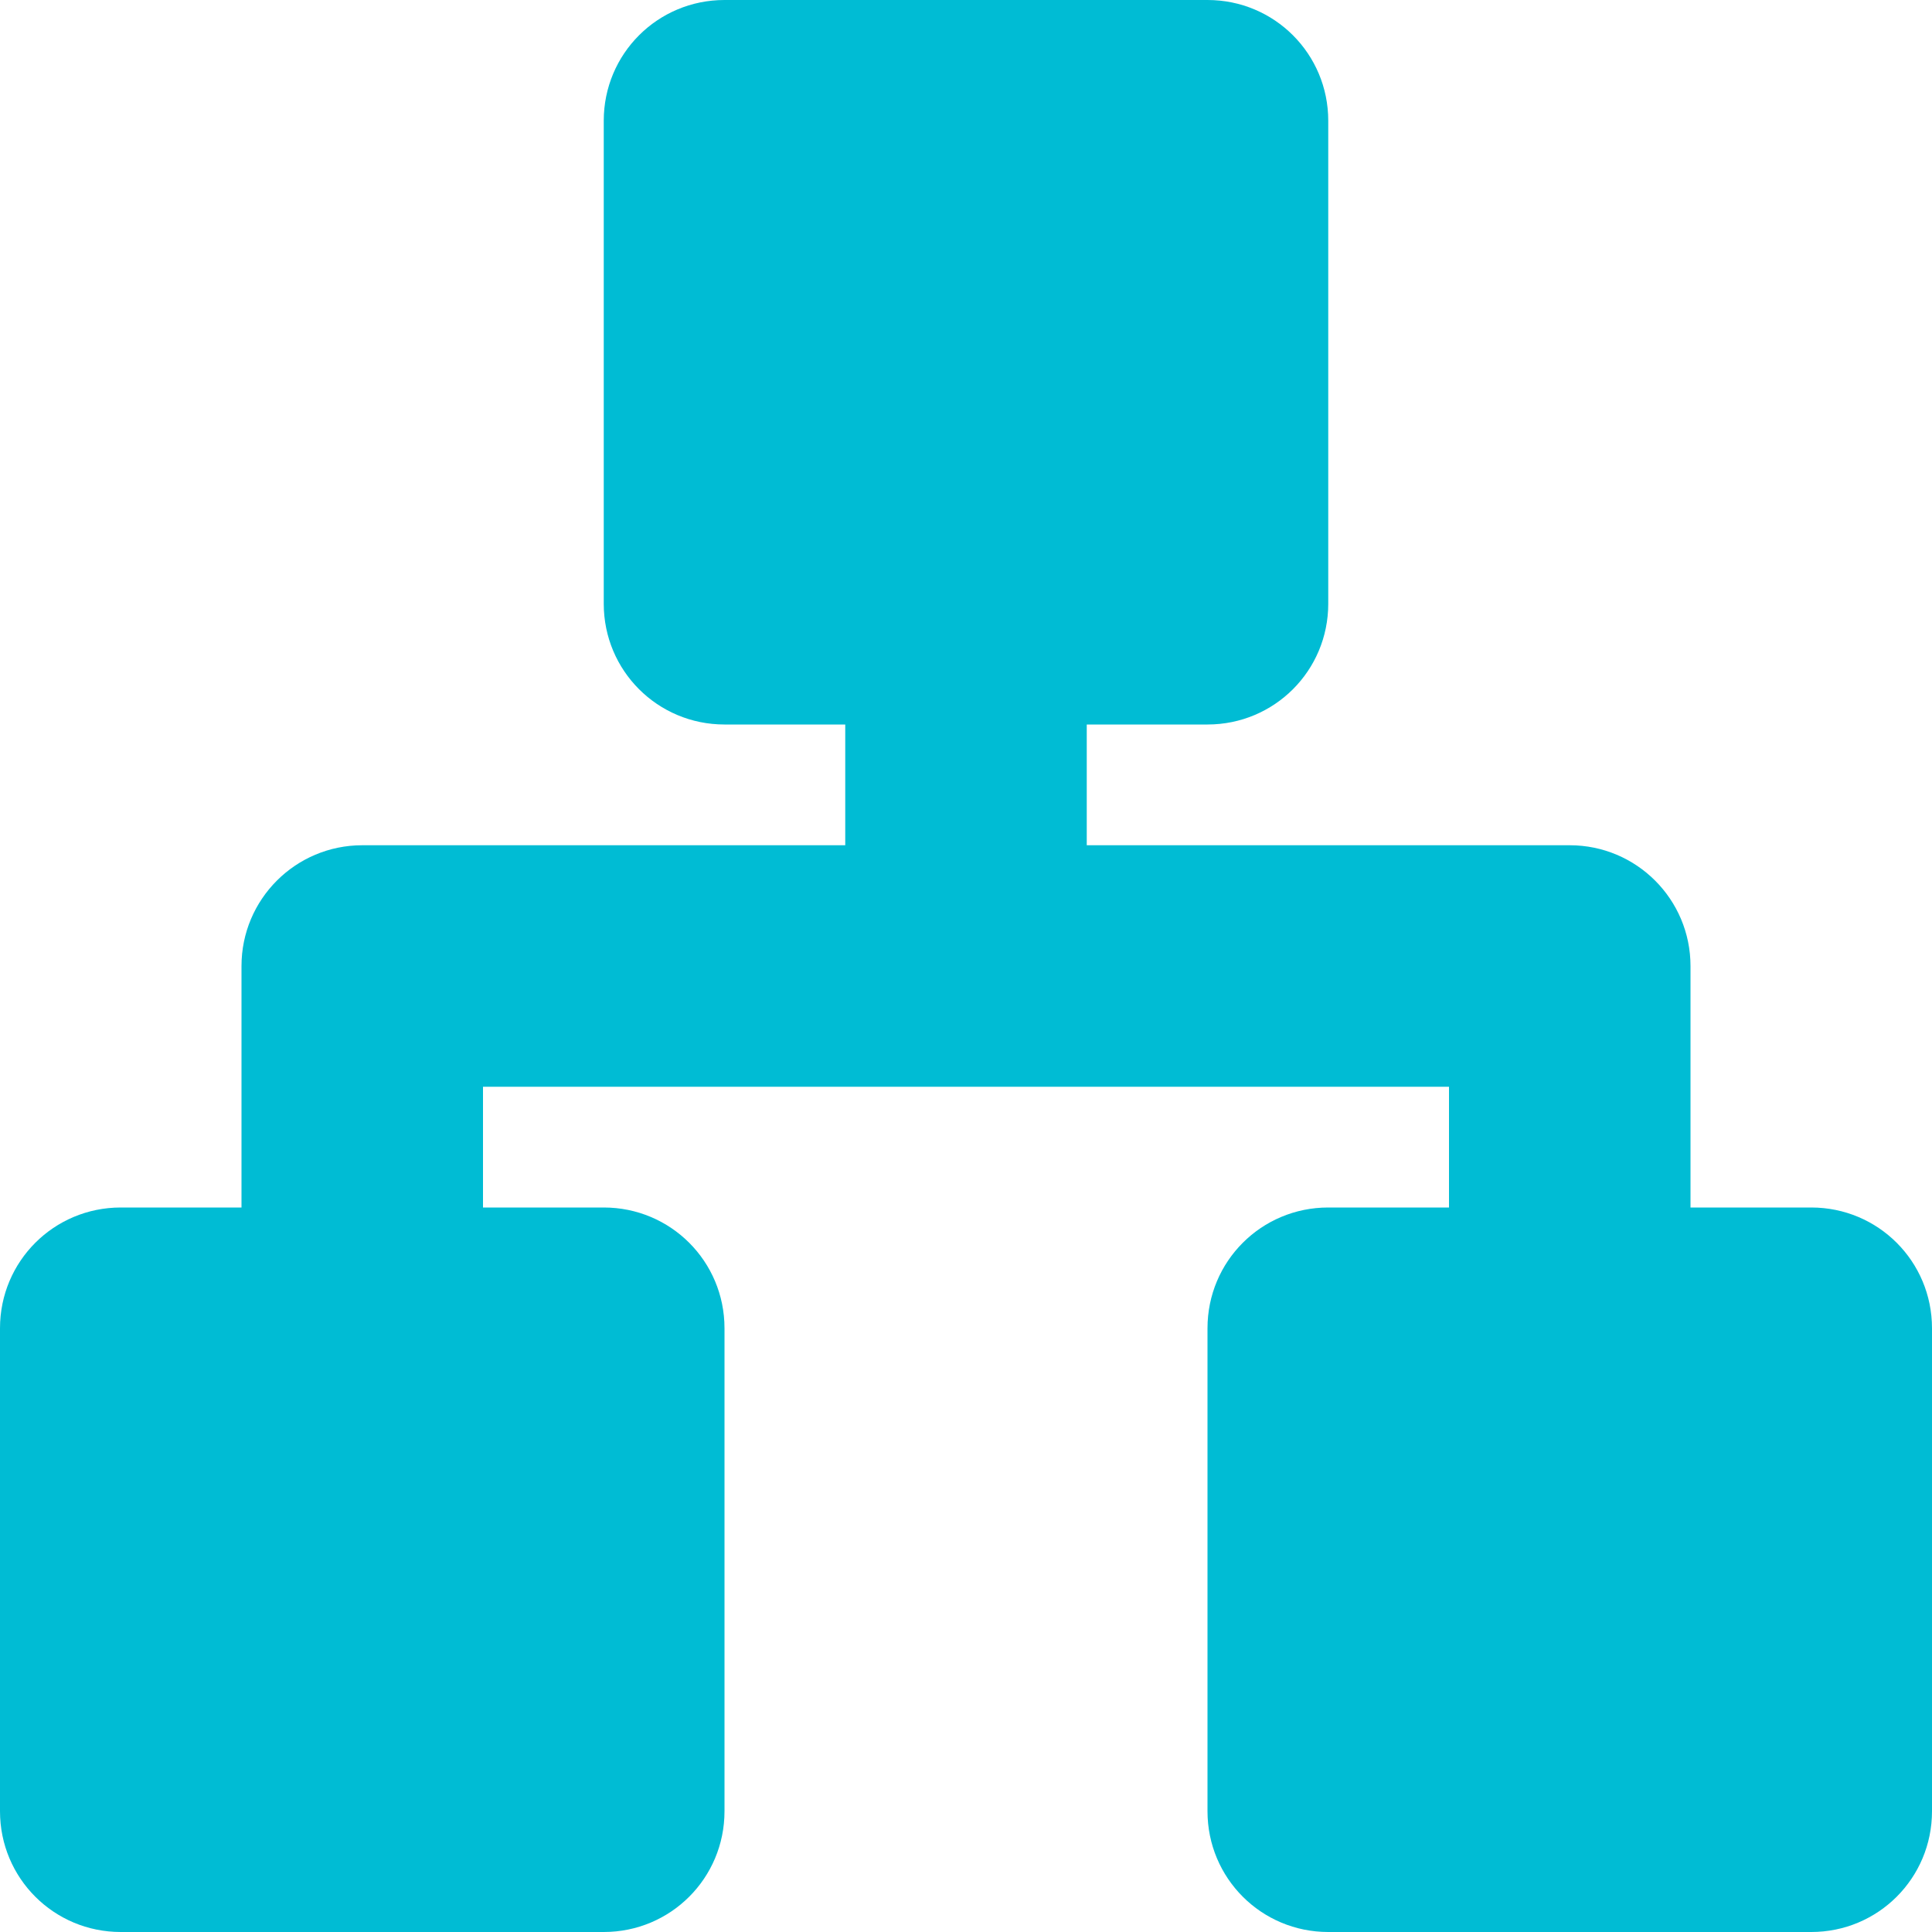
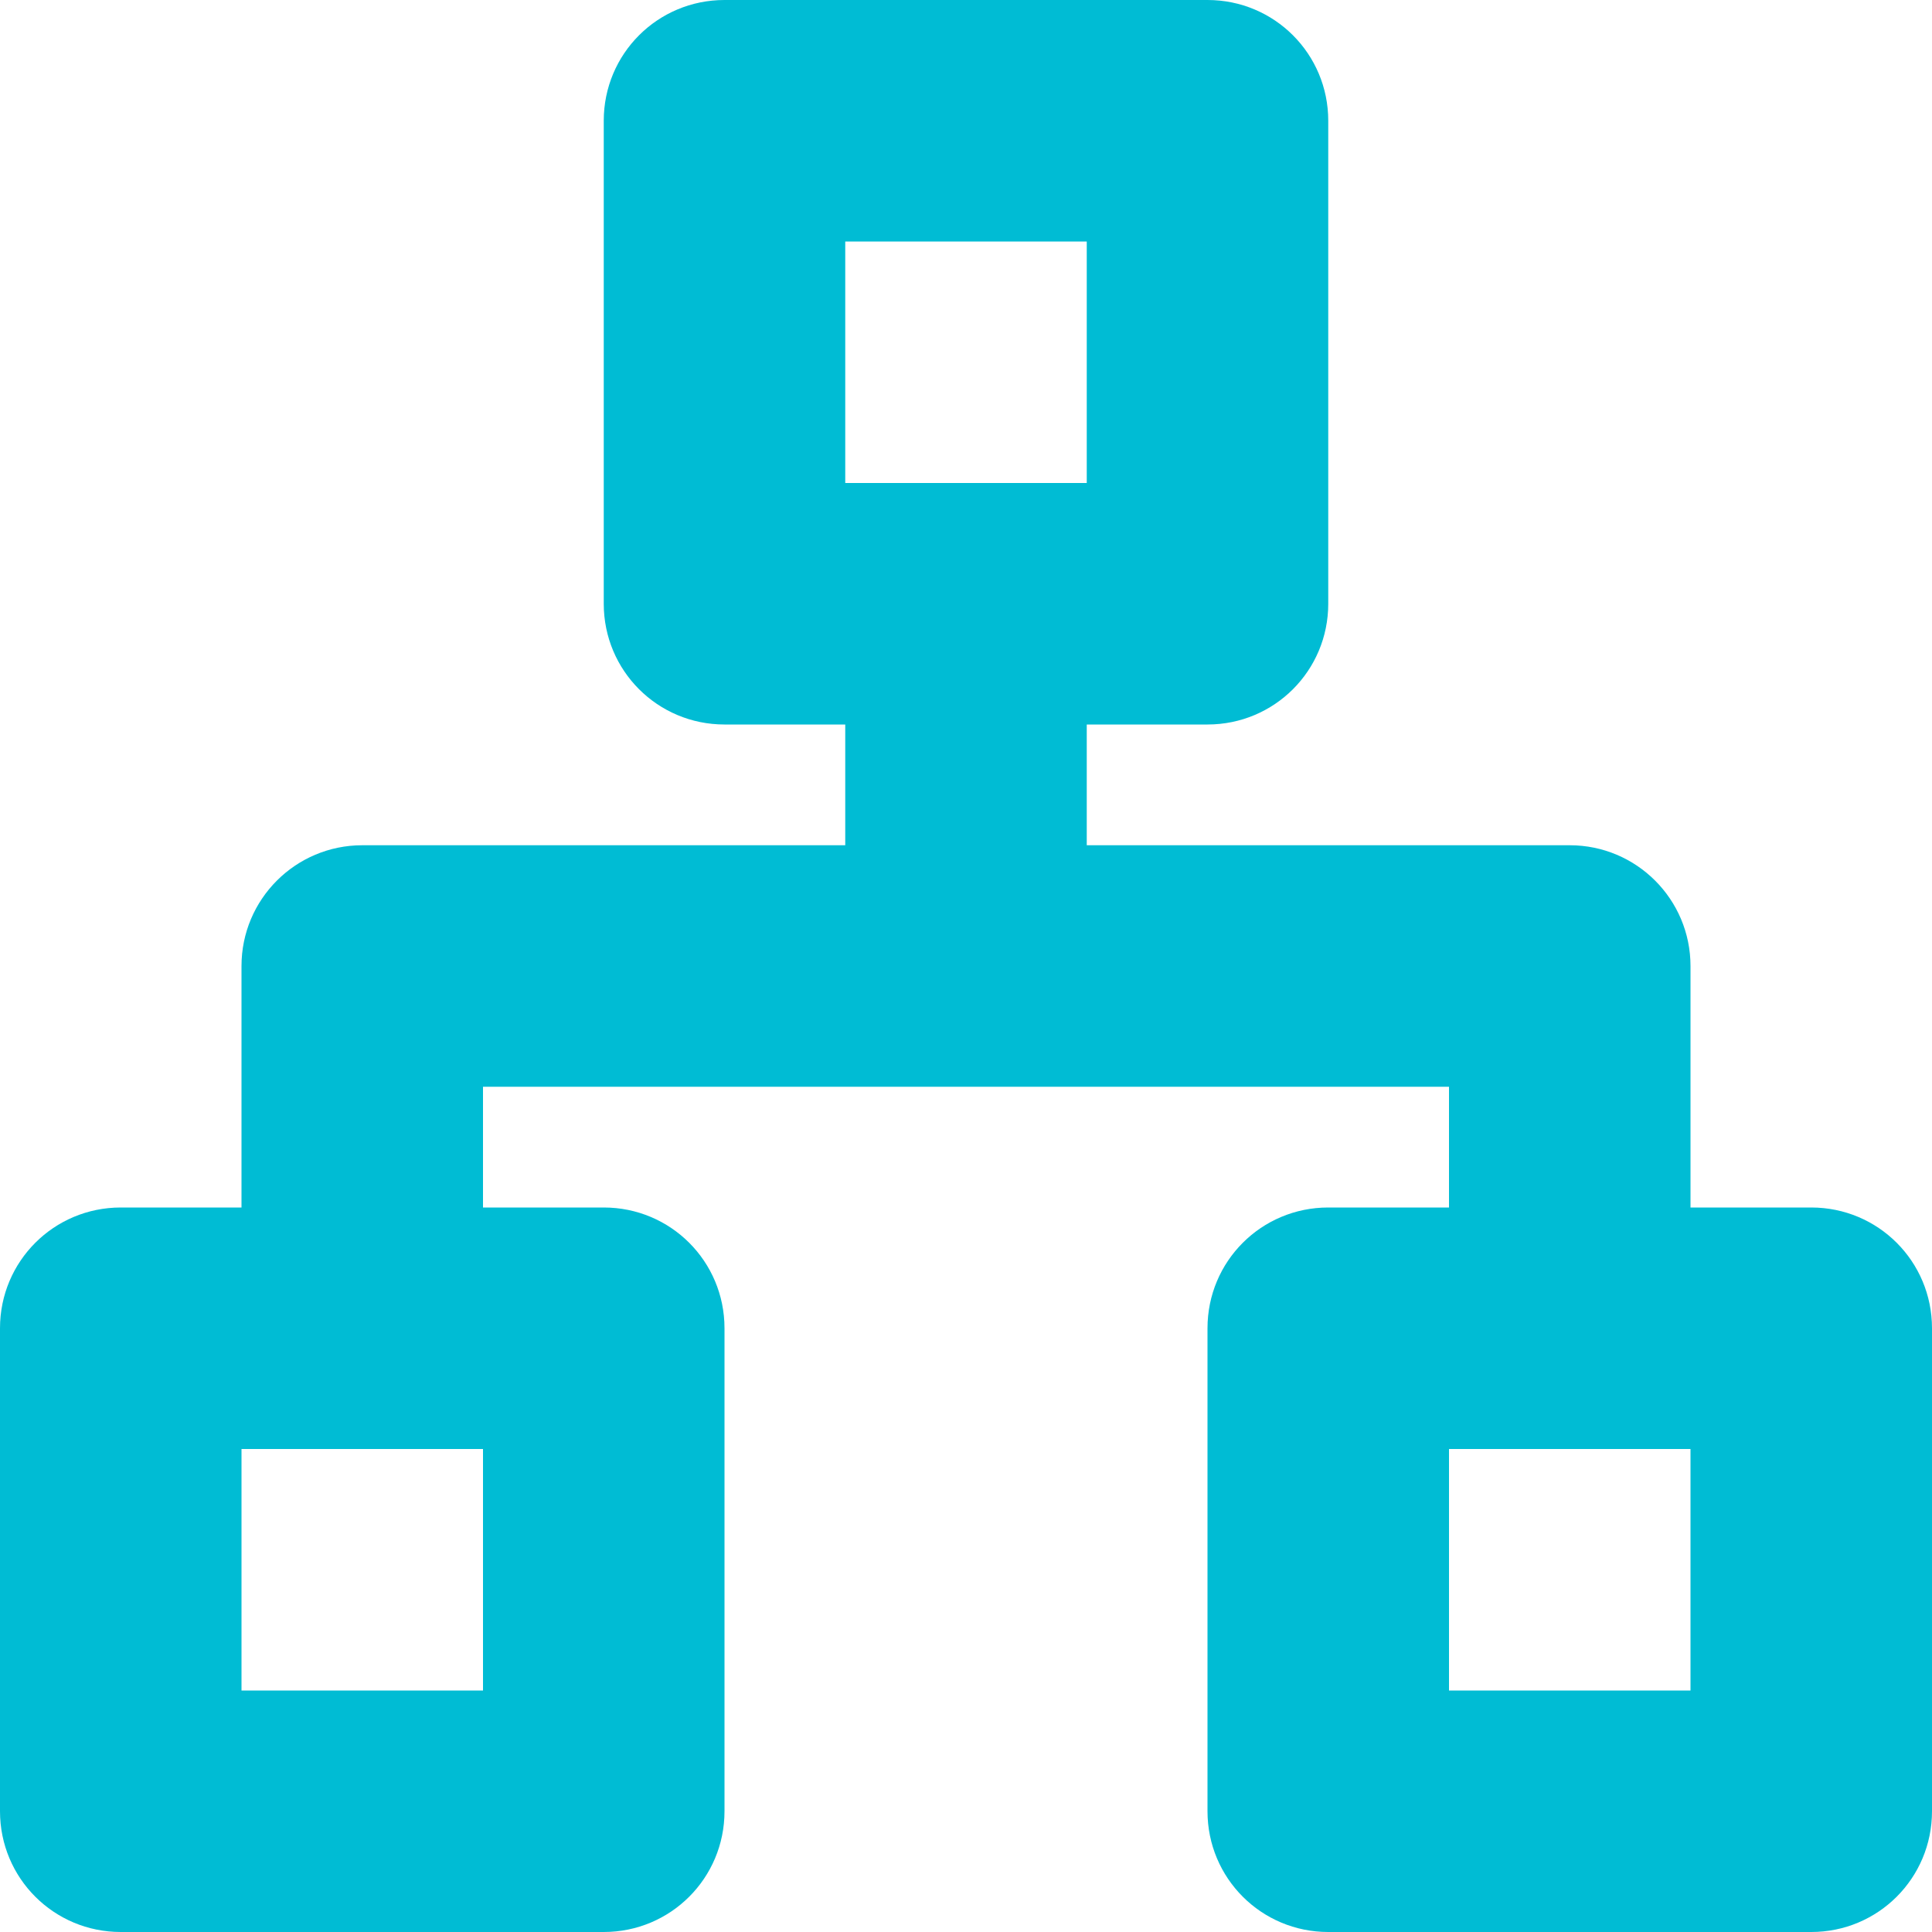
- <svg xmlns="http://www.w3.org/2000/svg" height="16" width="16">
-   <path d="M6 0c-.554 0-1 .446-1 1v4c0 .554.446 1 1 1h1v1H3a1 1 0 0 0-1 1v2H1c-.554 0-1 .446-1 1v4c0 .554.446 1 1 1h4c.554 0 1-.446 1-1v-4c0-.554-.446-1-1-1H4V9h8v1h-1c-.554 0-1 .446-1 1v4c0 .554.446 1 1 1h4c.554 0 1-.446 1-1v-4c0-.554-.446-1-1-1h-1V8a1 1 0 0 0-1-1H9V6h1c.554 0 1-.446 1-1V1c0-.554-.446-1-1-1H6z" fill="#00bcd4" />
+ <svg xmlns="http://www.w3.org/2000/svg" width="16" height="16">
+   <path d="M6 0c-.554 0-1 .446-1 1v4c0 .554.446 1 1 1h1v1H3a1 1 0 0 0-1 1v2H1c-.554 0-1 .446-1 1v4c0 .554.446 1 1 1h4c.554 0 1-.446 1-1v-4c0-.554-.446-1-1-1H4V9h8v1h-1c-.554 0-1 .446-1 1v4c0 .554.446 1 1 1h4c.554 0 1-.446 1-1v-4c0-.554-.446-1-1-1h-1V8a1 1 0 0 0-1-1H9V6h1c.554 0 1-.446 1-1V1c0-.554-.446-1-1-1H6zm1 2h2v2H7V2zM2 12h2v2H2v-2zm10 0h2v2h-2v-2z" fill="#00bcd4" />
</svg>
